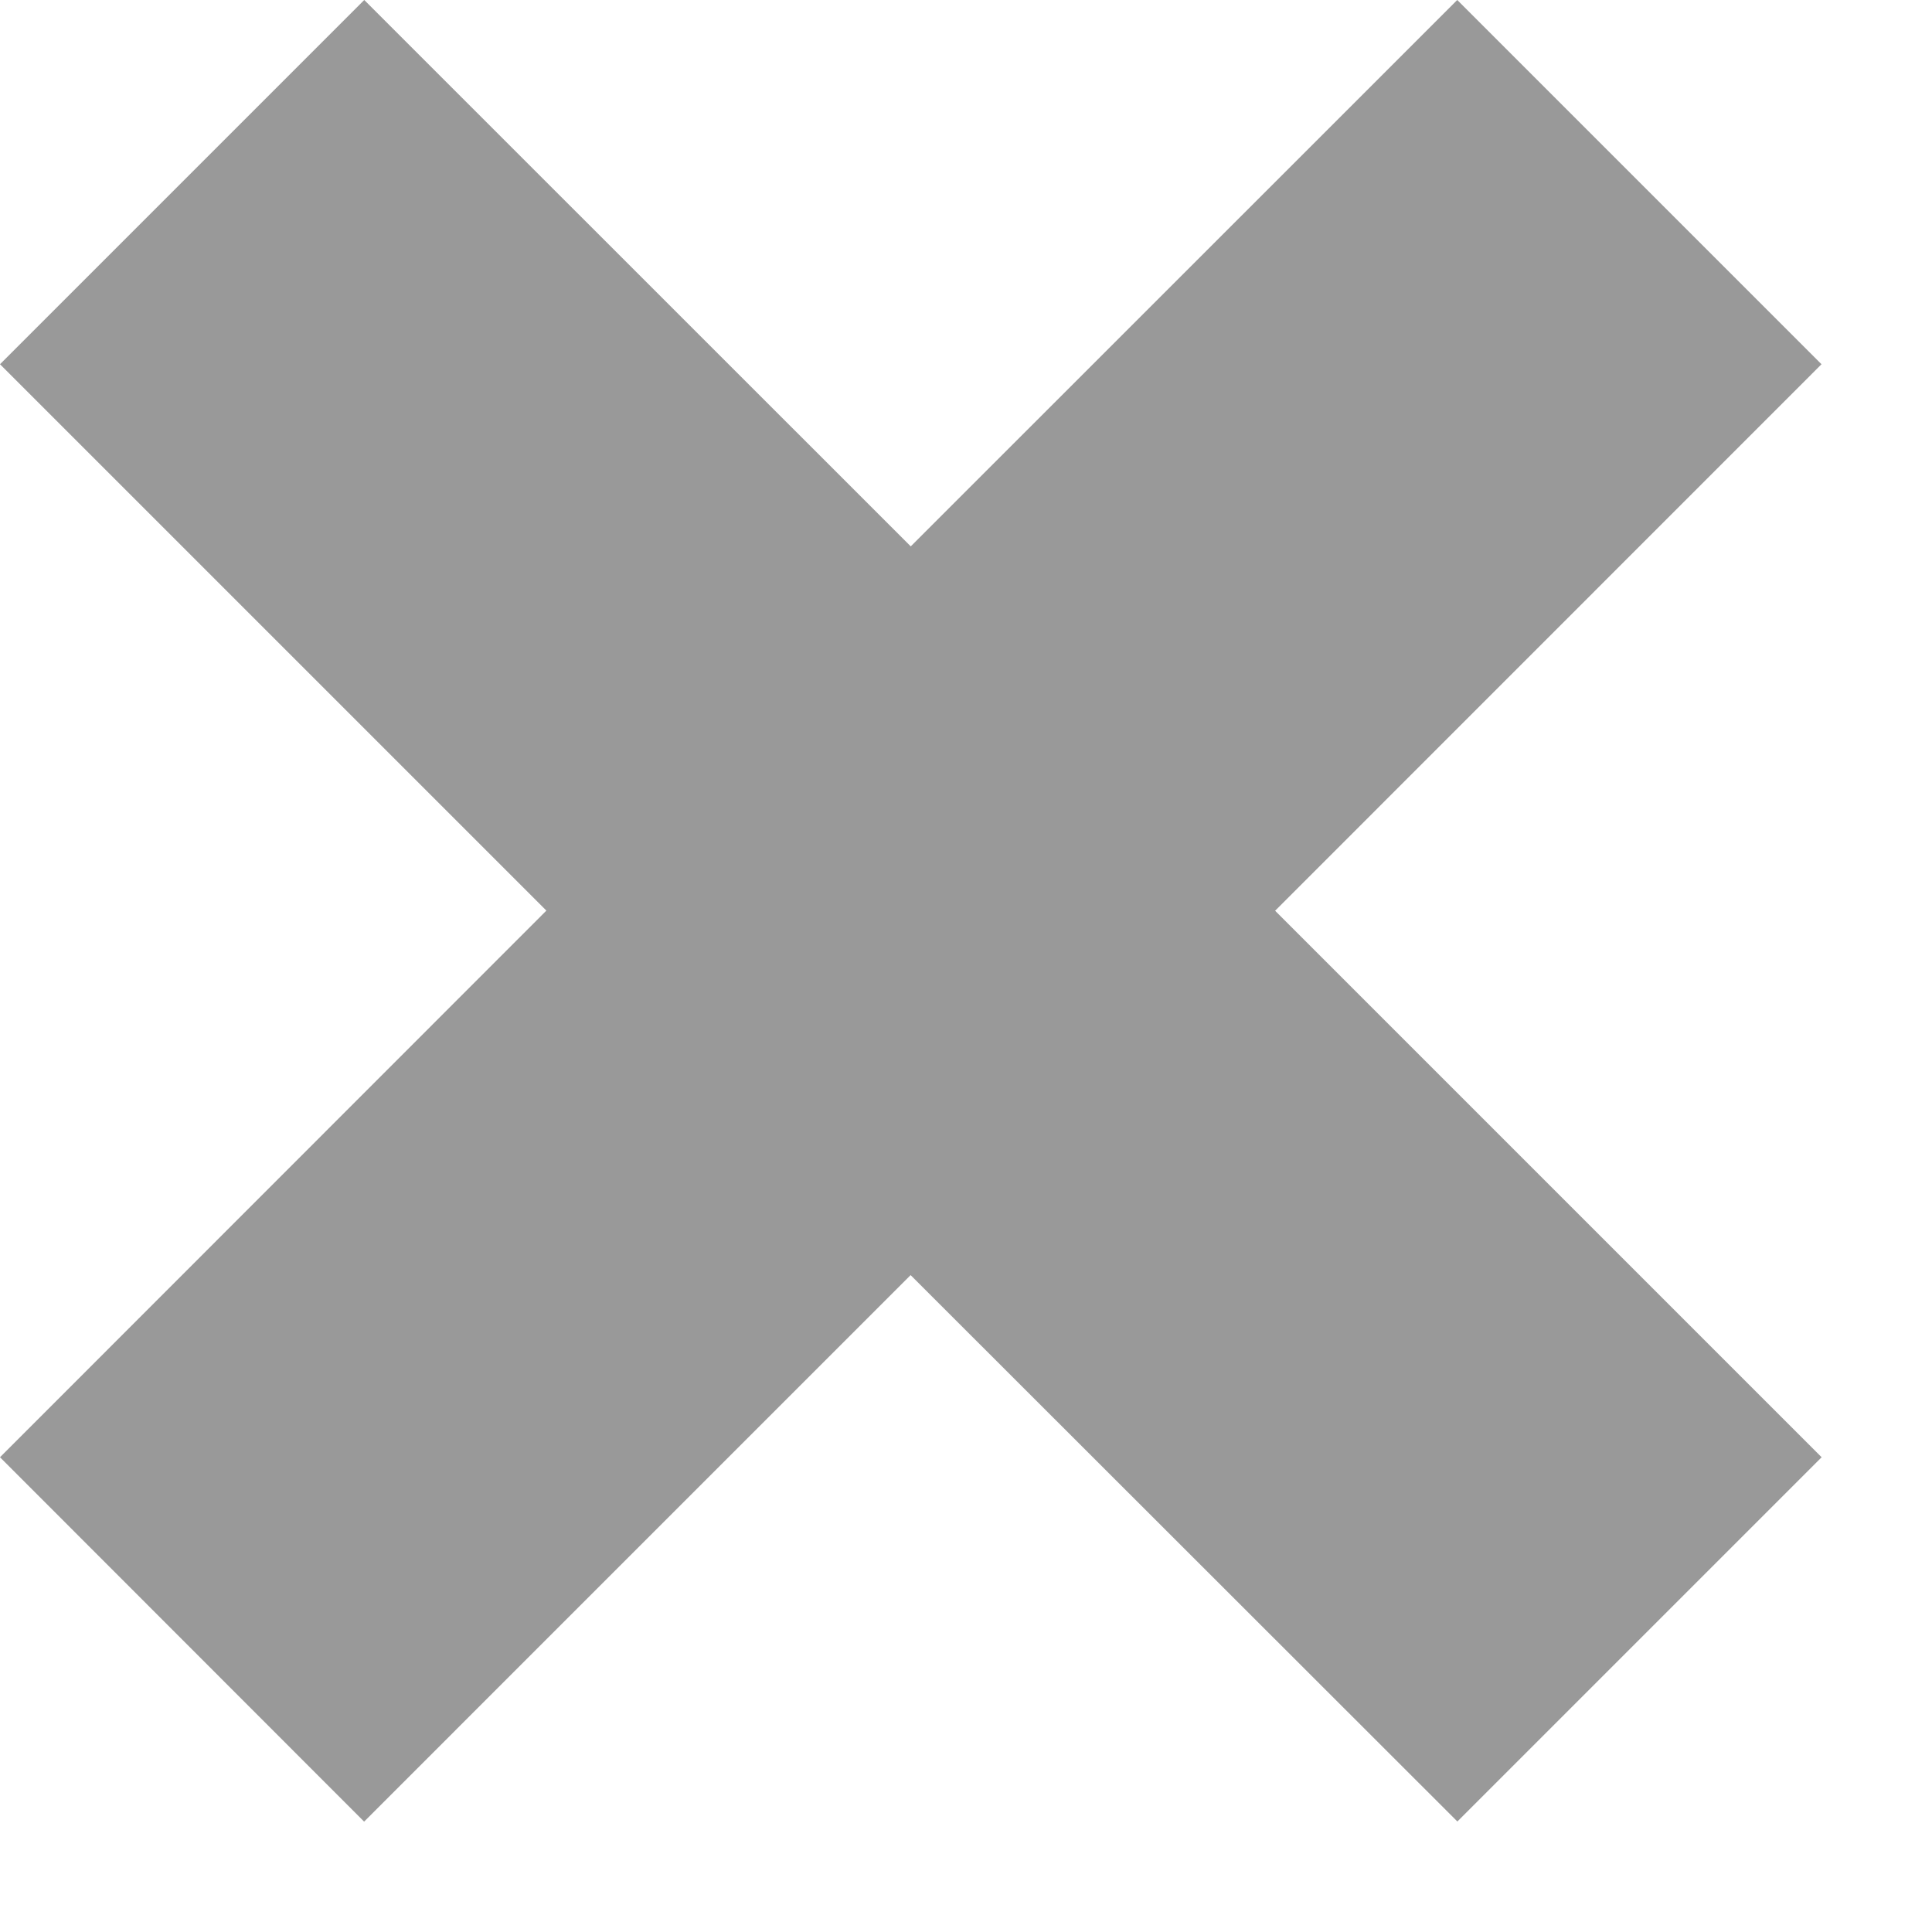
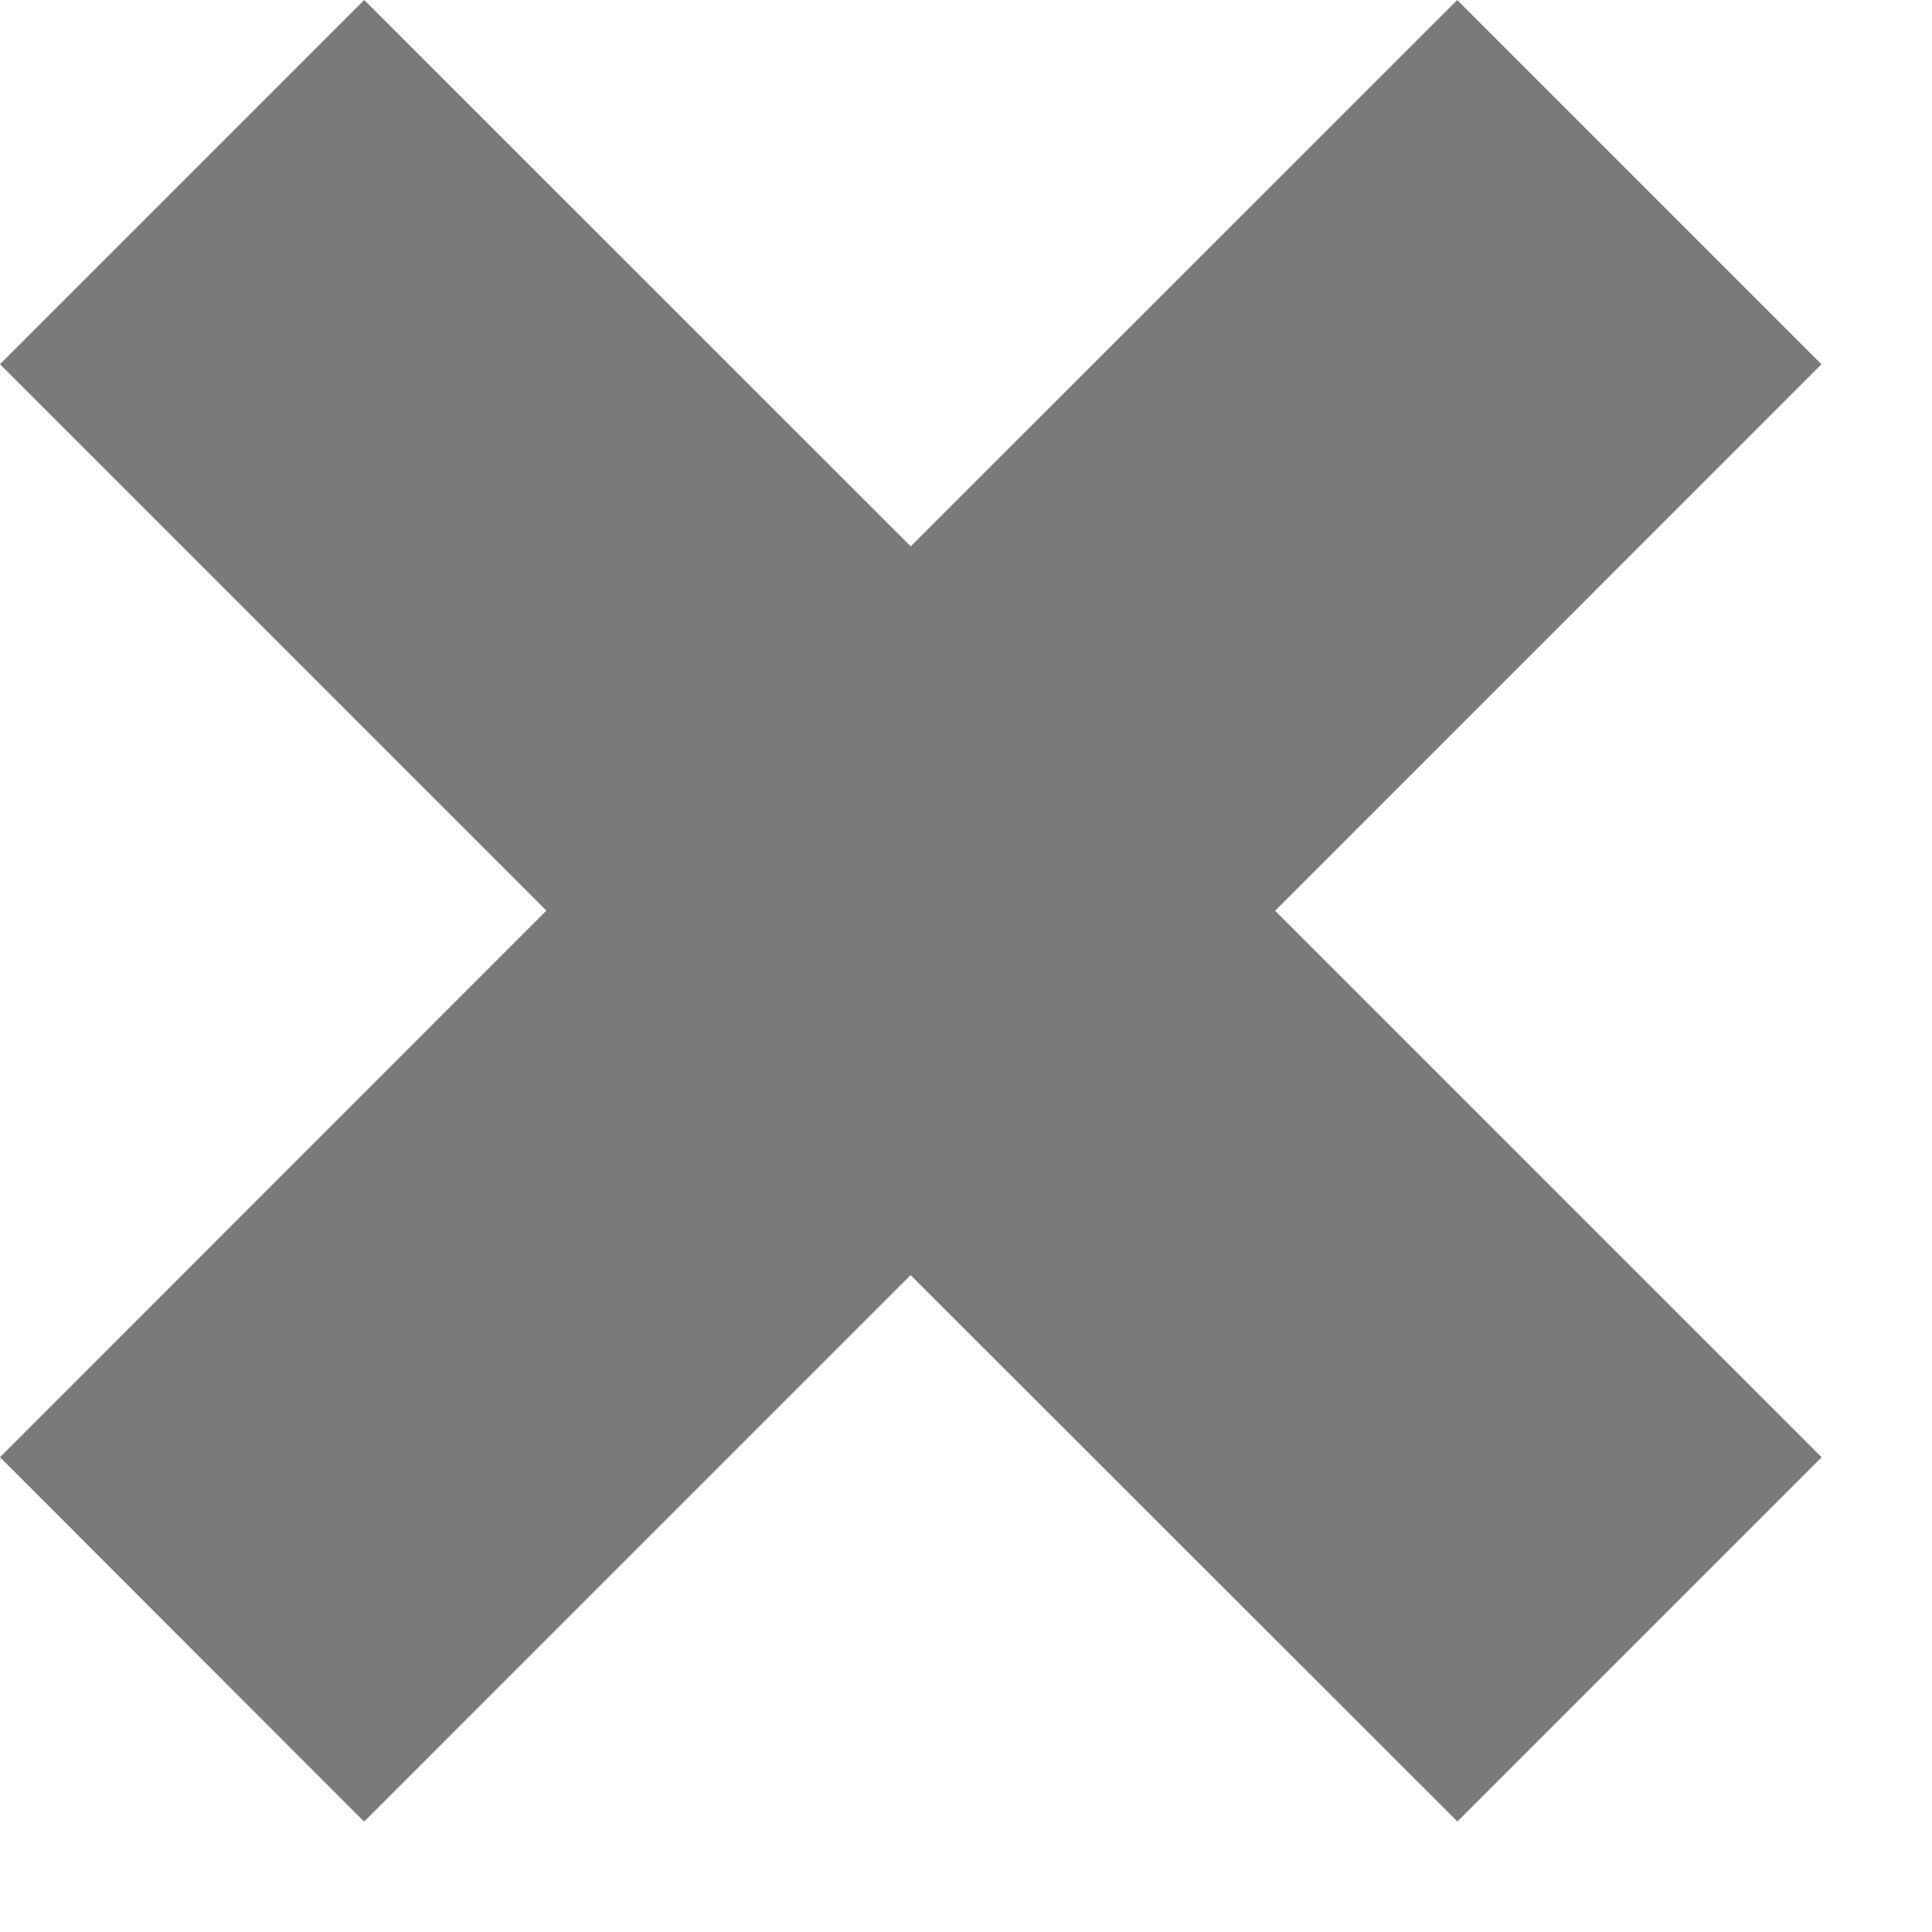
<svg xmlns="http://www.w3.org/2000/svg" width="15" height="15">
-   <path d="M11.314 0l2.828 2.828L9.9 7.071l4.243 4.243-2.828 2.828L7.07 9.9l-4.243 4.243L0 11.314 4.242 7.07 0 2.828 2.828 0l4.243 4.242L11.314 0z" fill="#000" fill-rule="evenodd" opacity=".4" />
+   <path d="M11.314 0l2.828 2.828L9.9 7.071l4.243 4.243-2.828 2.828L7.07 9.9l-4.243 4.243L0 11.314 4.242 7.07 0 2.828 2.828 0l4.243 4.242L11.314 0z" fill="hsl(0, 0%, 48%)" fill-rule="evenodd" opacity="1" />
</svg>
